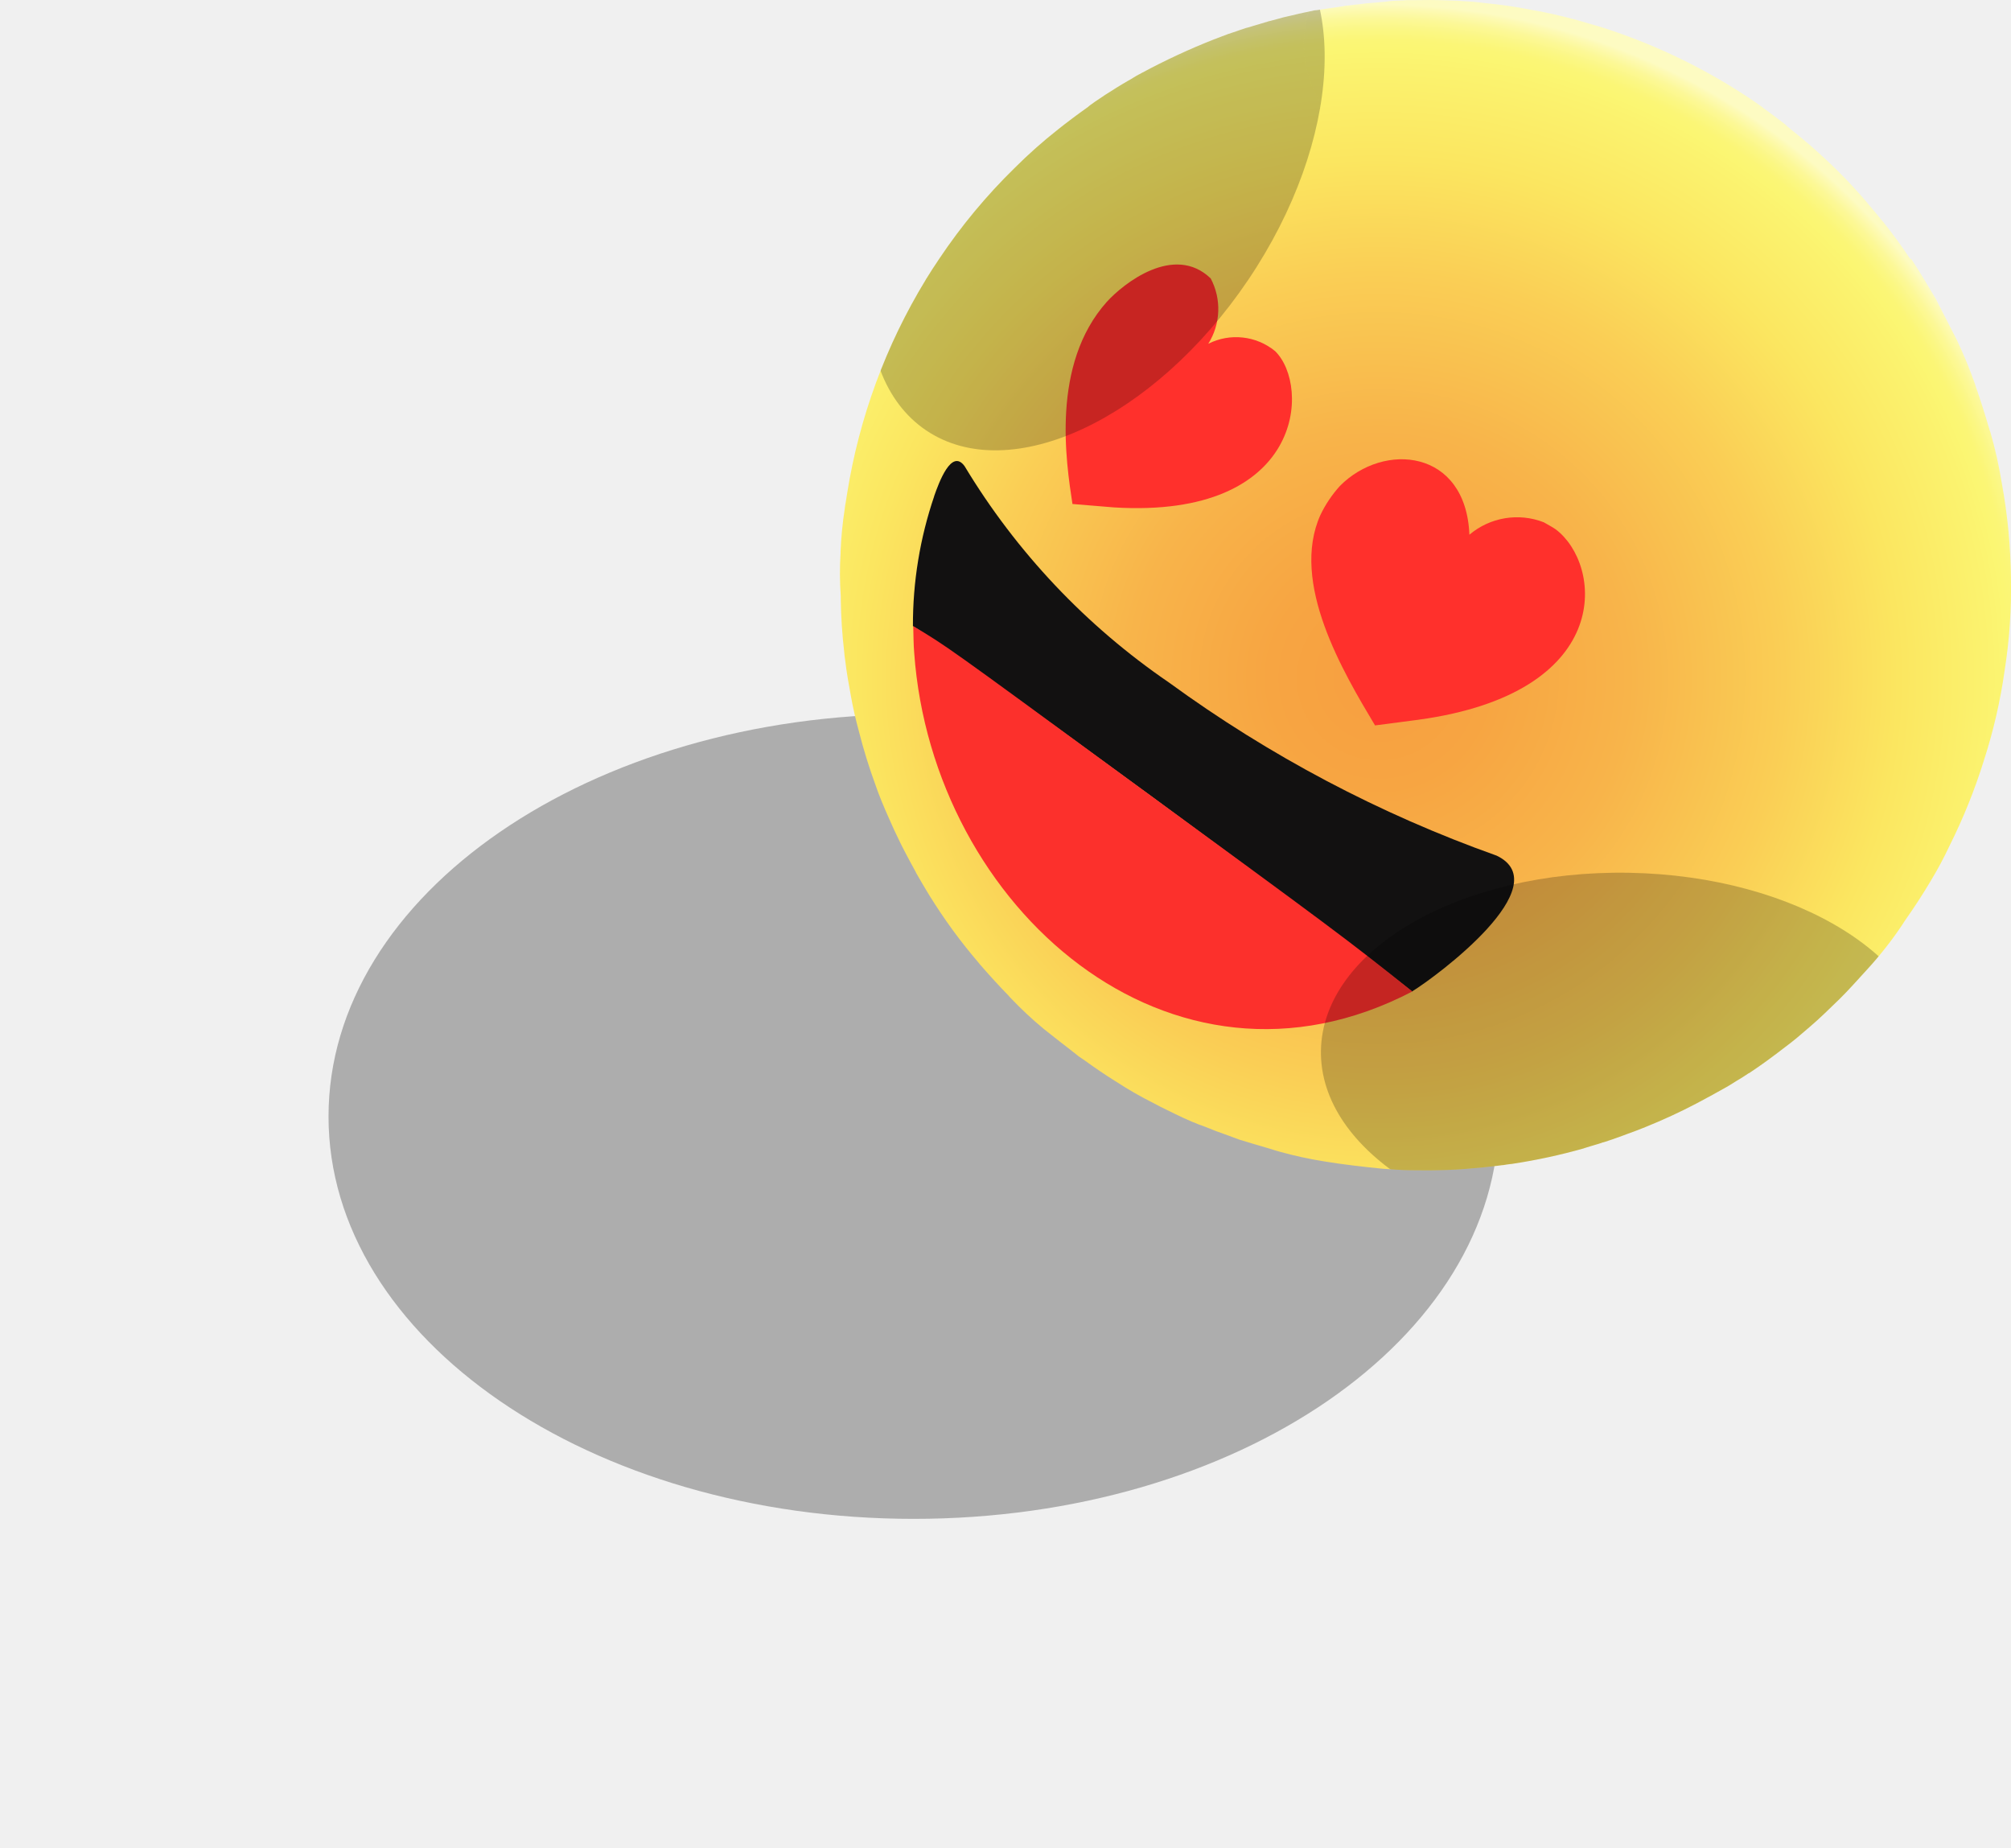
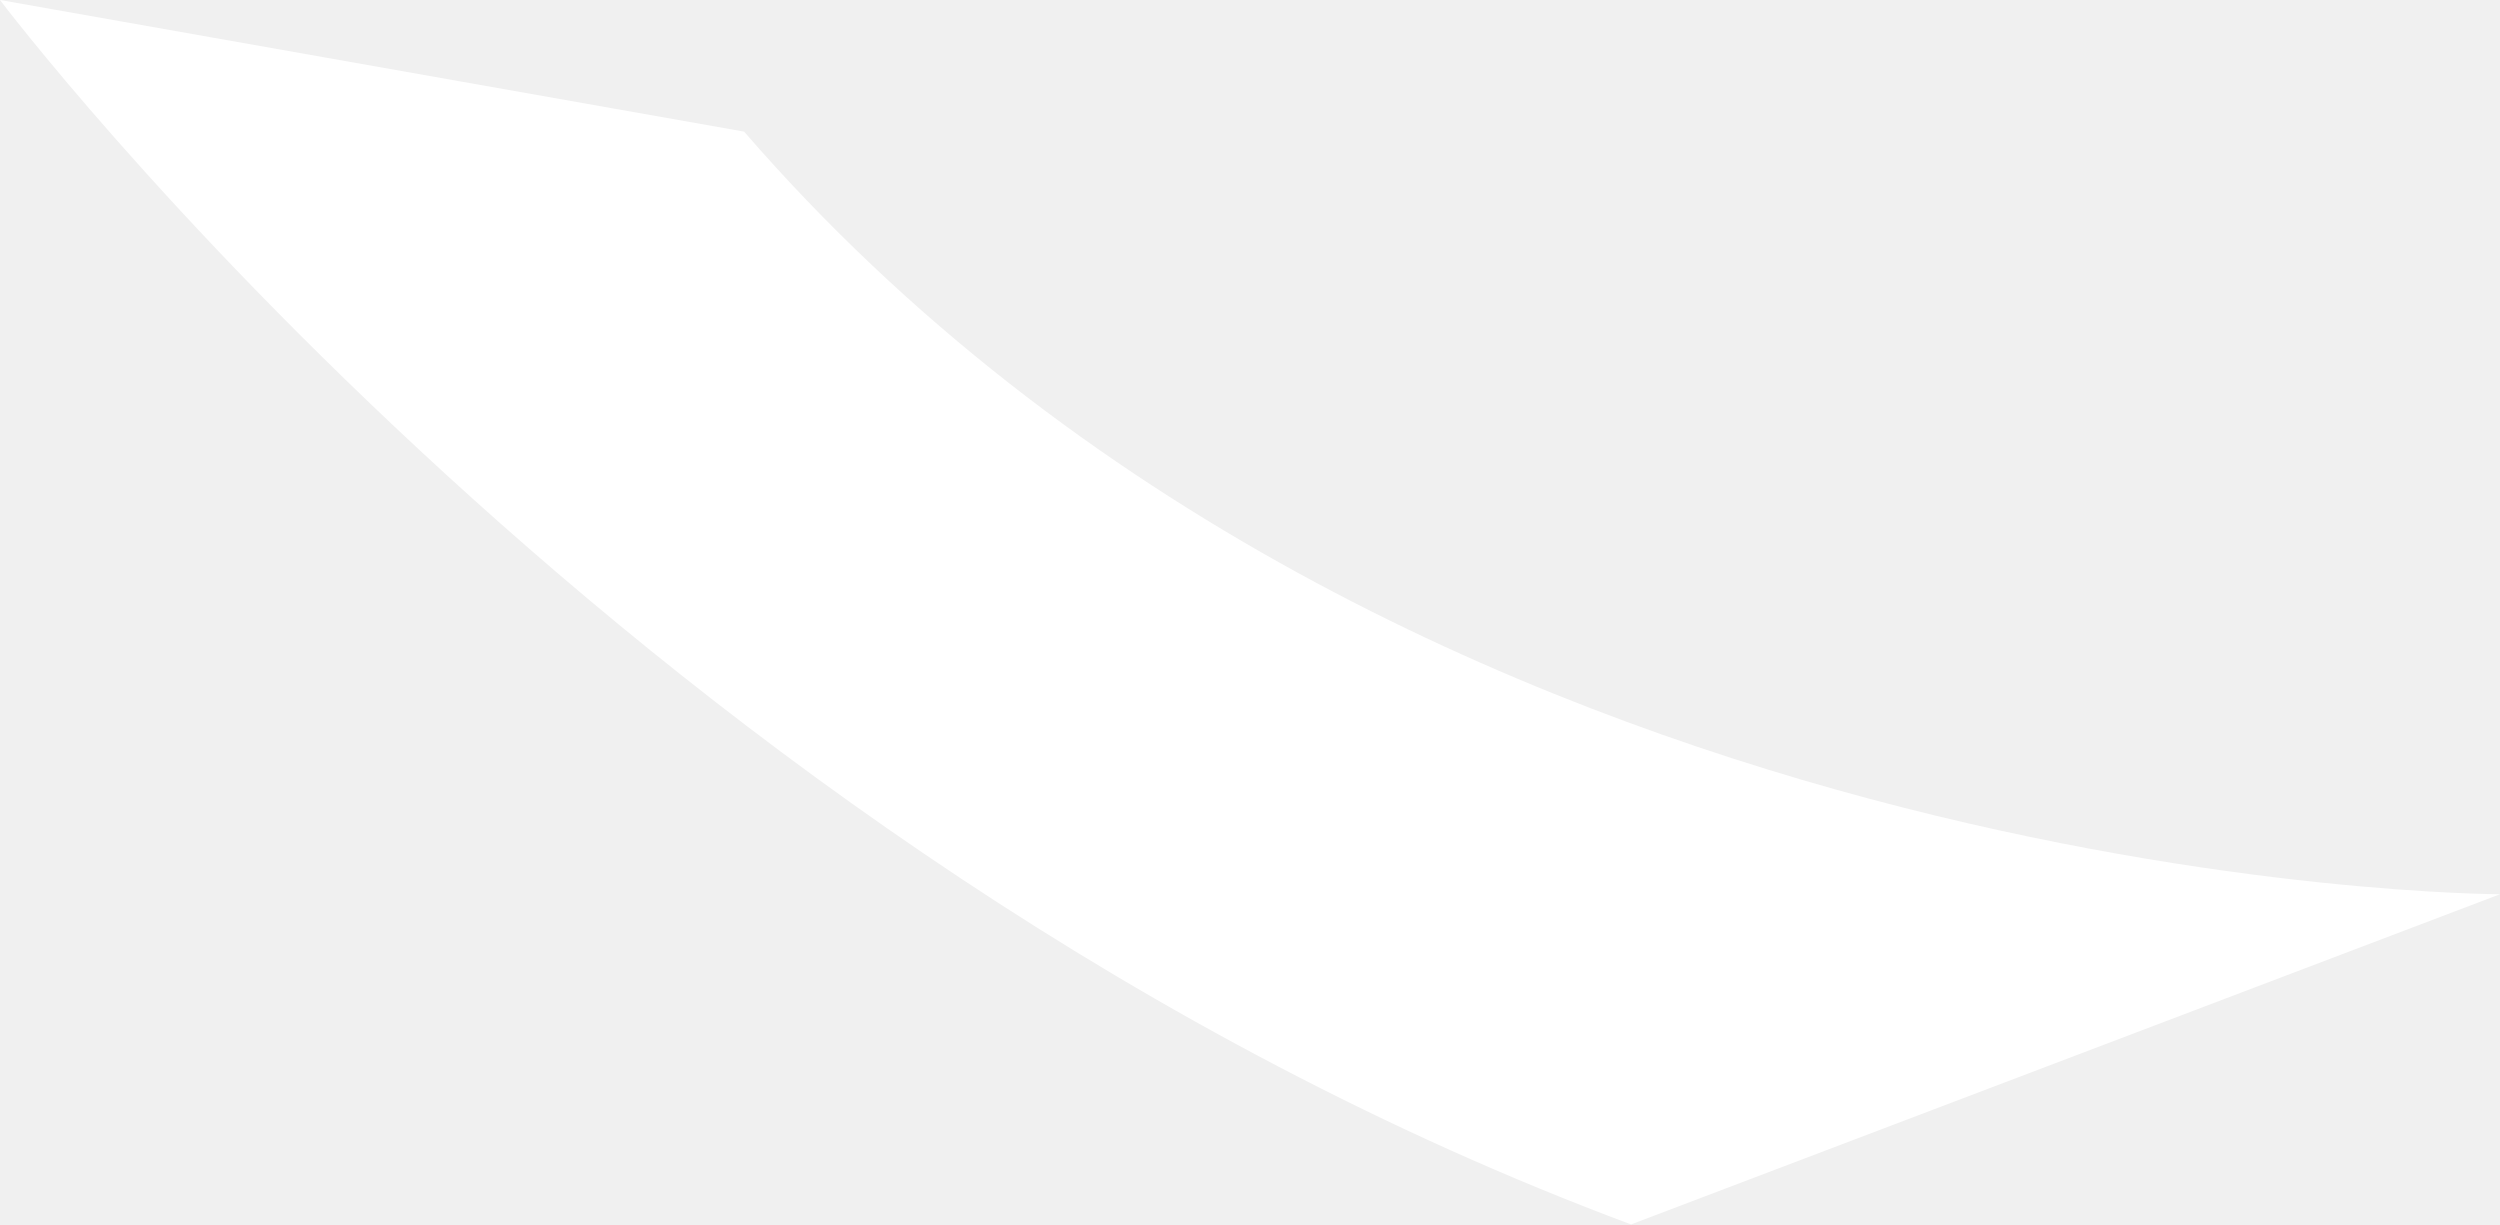
- <svg xmlns="http://www.w3.org/2000/svg" xmlns:xlink="http://www.w3.org/1999/xlink" width="82.478" height="75.758" viewBox="0 0 82.478 75.758">
+ <svg xmlns="http://www.w3.org/2000/svg" width="80.693" height="39.521" viewBox="0 0 80.693 39.521">
  <defs>
-     <radialGradient id="radial-gradient" cx="0.471" cy="0.58" r="0.575" gradientTransform="matrix(-0.999, -0.004, -0.004, 1, 0.933, 0.001)" gradientUnits="objectBoundingBox">
-       <stop offset="0" stop-color="#f79f40" />
-       <stop offset="0.163" stop-color="#f7a542" />
-       <stop offset="0.371" stop-color="#f8b44a" />
-       <stop offset="0.601" stop-color="#face55" />
-       <stop offset="0.771" stop-color="#fbe660" />
-       <stop offset="0.91" stop-color="#fbf36f" />
-       <stop offset="0.932" stop-color="#fbf672" />
-       <stop offset="0.947" stop-color="#fbf676" />
-       <stop offset="0.962" stop-color="#fbf783" />
-       <stop offset="0.978" stop-color="#fcf897" />
-       <stop offset="0.994" stop-color="#fdfab4" />
-       <stop offset="1" stop-color="#fdfbc2" />
-     </radialGradient>
    <clipPath id="clip-path">
-       <path id="Trazado_116496" data-name="Trazado 116496" d="M52.65,29.84v-.06c0-.11-.03-.77-.15-1.75-.01-.09-.02-.17-.03-.26-.02-.12-.04-.25-.06-.38a23.894,23.894,0,0,0-3.15-8.77c0-.01-.01-.01-.01-.02-.17-.29-.35-.57-.54-.85h0a23.353,23.353,0,0,0-3.06-3.74,20.449,20.449,0,0,0-1.77-1.6c-.39-.32-.78-.62-1.19-.91a.265.265,0,0,1-.06-.05l-.05-.04-.21-.15c-.26-.18-.55-.37-.86-.57h0c-.01-.01-.02-.01-.03-.02-.15-.09-.3-.19-.47-.28-.07-.04-.15-.09-.22-.13s-.12-.07-.19-.11a1.092,1.092,0,0,0-.15-.08,25.413,25.413,0,0,0-2.93-1.4c-.26-.11-.47-.18-.58-.23l-.18-.07-.18-.07c-.01,0-.02-.01-.03-.01l-.04-.01-.3-.1-.04-.01c-.01,0-.03-.01-.04-.01l-.2-.07a2.759,2.759,0,0,0-.27-.08l-.23-.07c-.04-.01-.09-.03-.13-.04-.01,0-.03-.01-.04-.01s-.03-.01-.05-.01a.636.636,0,0,1-.07-.02l-.26-.07-.22-.06c-.07-.02-.14-.03-.21-.05h-.01l-.13-.03-.25-.06-.18-.04a2.049,2.049,0,0,0-.24-.05c-.01,0-.03-.01-.04-.01-.06-.01-.12-.03-.18-.04l-.11-.02-.13-.03h-.02l-.04-.01c-.02,0-.05-.01-.07-.01a1.766,1.766,0,0,1-.2-.04.6.6,0,0,0-.12-.02h0a2.068,2.068,0,0,1-.22-.04l-.19-.03c-.03-.01-.07-.01-.11-.02a.985.985,0,0,0-.17-.02,1,1,0,0,0-.16-.02l-.27-.03-.25-.03c-.03,0-.05-.01-.08-.01h-.02a1.641,1.641,0,0,0-.23-.02l-.34-.03c-.08-.01-.16-.01-.23-.02-.09-.01-.17-.01-.26-.02s-.18-.01-.27-.02A.97.97,0,0,1,29.76,7h-.37c-.48-.01-.96-.01-1.45,0-.11,0-.21,0-.31.01s-.22.01-.32.02c-.07,0-.13.01-.19.01-.16.01-.31.02-.46.04-.05,0-.11.01-.16.01-.22.02-.43.04-.64.07-.1.01-.2.02-.3.04h-.01c-.02,0-.04.01-.06.01q-.24.03-.45.06c-.11.02-.23.04-.34.05-.26.04-.47.08-.61.11-.7.14-1.38.3-2.06.5-.41.11-.77.22-1.21.38a24.021,24.021,0,0,0-5.31,2.61h0c-.17.11-.33.22-.49.33a.265.265,0,0,0-.06.05c-.28.2-.56.4-.84.61a.423.423,0,0,1-.07.05l-.02.02-.02.02c-.01.01-.02.02-.03.02s-.02.01-.03.02c-.08.06-.15.12-.23.18-.15.12-.3.24-.44.36-.08.07-.16.13-.24.2-.16.14-.32.27-.46.4l-.02.02-.02.02c-.03.03-.07.06-.1.09-.75.69-1.21,1.19-1.24,1.22-.23.25-.46.51-.69.77-.16.19-.33.38-.5.59-.01.01-.02.03-.04.04l-.03.03c-.34.42-.69.89-1.08,1.46l-.01.01-.01.01c-.01.01-.01.02-.02.02-.18.26-.36.55-.54.86-.16.26-.32.52-.46.75l-.46.88c-.15.29-.29.56-.42.82a16.758,16.758,0,0,0-.76,1.82h0v.01c-.22.6-.42,1.23-.6,1.84l-.01.02a.037.037,0,0,1-.01.03,17.968,17.968,0,0,0-.5,2.13,23.506,23.506,0,0,0-.17,7.66,22.794,22.794,0,0,0,.82,3.68,23.944,23.944,0,0,0,1.38,3.51,15.311,15.311,0,0,0,.75,1.42c.32.56.68,1.11,1.06,1.66.04.07.09.13.13.2a16,16,0,0,0,1.39,1.8c.34.37.78.88,1.14,1.24s.83.82,1.22,1.15h0c.42.37.6.53.99.83q.72.585,1.47,1.08h.01c.16.11.32.22.49.32.19.12.38.24.55.34.09.05.22.13.36.21a.573.573,0,0,1,.07.04c.15.09.33.18.52.29.04.02.09.05.13.07a22.789,22.789,0,0,0,2.12,1c.18.07.42.17.7.28l.24.09.42.15.3.1.11.03c.01,0,.01,0,.02.01l.16.05a2.759,2.759,0,0,0,.27.08l.26.08c.01,0,.02,0,.02.01a22.1,22.1,0,0,0,2.96.66l.09.01c.08.01.17.03.27.04h.03l.23.03.53.06c.24.03.56.05.79.07s.49.03.74.04h.02c.13.01.25.01.37.01.33.01.77,0,1.1.01s.79-.03,1.13-.05c.72-.06,1.68-.17,2.39-.28a18.747,18.747,0,0,0,1.84-.38c.14-.04.28-.08.43-.12.43-.12.87-.25,1.24-.36l.43-.16c.35-.12.69-.25,1.03-.38l.17-.06c.4-.15.89-.38,1.32-.59.19-.09.37-.18.55-.28a15.71,15.71,0,0,0,1.56-.88c.02-.01.03-.02.05-.03.41-.26.82-.52,1.22-.81.09-.06.18-.12.26-.17l.44-.34c.12-.09.23-.18.35-.27l.66-.52a14.289,14.289,0,0,0,1.37-1.26l.03-.03.07-.07c.35-.35.74-.77,1.2-1.29a.138.138,0,0,0,.03-.04h0a20.958,20.958,0,0,0,2.02-2.71c.01-.01.01-.02.02-.03.19-.3.38-.61.57-.95v-.01h0c.08-.14.16-.29.24-.44.11-.2.22-.41.31-.59l.09-.18c.16-.32.31-.65.47-.99.21-.47.41-.94.56-1.36h0c.26-.7.5-1.44.71-2.23.13-.48.25-.96.33-1.41.1-.48.18-.98.25-1.5.02-.12.03-.23.05-.34.08-.69.14-1.41.16-2.14v-.13C52.68,31.04,52.68,30.45,52.65,29.84Z" transform="translate(-4.654 -6.992)" />
+       <path id="Trazado_197135" data-name="Trazado 197135" d="M86.981,63.758,115.029,53.1s-35.348,0-56.675-24.614L34.336,24.237S55.184,51.911,86.981,63.758" fill="none" />
    </clipPath>
-     <linearGradient id="linear-gradient" x1="-0.166" y1="-323.933" x2="-1.166" y2="-323.933" gradientUnits="objectBoundingBox">
-       <stop offset="0" stop-color="#19b79c" />
-       <stop offset="0.405" stop-color="#1dbb9e" />
-       <stop offset="0.825" stop-color="#2ac8a3" />
-       <stop offset="0.997" stop-color="#31cfa6" />
+     <linearGradient id="linear-gradient" x1="-0.426" y1="9.508" x2="-0.413" y2="9.508" gradientUnits="objectBoundingBox">
+       <stop offset="0" stop-color="#f2d1fe" />
+       <stop offset="0.017" stop-color="#f2d1fe" />
+       <stop offset="1" stop-color="#fff" />
    </linearGradient>
-     <linearGradient id="linear-gradient-2" x1="-2.106" y1="-363.238" x2="-3.08" y2="-363.238" xlink:href="#linear-gradient" />
-     <clipPath id="clip-path-2">
-       <path id="Trazado_116504" data-name="Trazado 116504" d="M4.652,29.65v-.06a15.757,15.757,0,0,1,.17-1.74,2.335,2.335,0,0,1,.04-.26c.02-.12.04-.25.06-.38a24.088,24.088,0,0,1,3.22-8.75c0-.01.01-.01.01-.02.18-.29.36-.57.55-.85h0a23.39,23.39,0,0,1,3.09-3.72,20.134,20.134,0,0,1,1.78-1.58q.585-.465,1.2-.9a.265.265,0,0,0,.06-.05l.05-.04.21-.15c.26-.18.55-.37.86-.56h0c.01-.01.02-.01.03-.02.15-.09.31-.19.47-.28a2.53,2.53,0,0,0,.22-.13c.06-.04.12-.07.19-.11.05-.03.1-.05.15-.08a27.308,27.308,0,0,1,2.95-1.37c.26-.1.47-.18.58-.22l.18-.06.18-.06c.01,0,.02-.01.03-.01l.05-.02.3-.1.04-.01c.01,0,.03-.01.04-.01l.2-.06c.08-.02.19-.06.27-.08l.23-.07a.647.647,0,0,0,.13-.04c.01,0,.03-.01.04-.01s.03-.01.05-.01a.637.637,0,0,0,.07-.02l.26-.07.22-.06c.07-.02.14-.03.21-.05h.01l.13-.03c.08-.02.18-.04.25-.06l.18-.04c.08-.02.16-.03.24-.05.01,0,.03-.01.04-.01a1.163,1.163,0,0,0,.18-.04l.11-.01.13-.02h.02l.04-.01c.02,0,.05-.01.07-.01l.2-.03c.04-.01.09-.01.13-.02h0l.22-.03.19-.03a.516.516,0,0,0,.11-.02.985.985,0,0,1,.17-.02c.06-.01.11-.01.16-.02l.27-.03.25-.03c.03,0,.05-.01.08-.01h.02c.07-.01.15-.01.23-.02l.34-.03c.08-.01.16-.01.23-.02a1.569,1.569,0,0,1,.24-.03,2.437,2.437,0,0,1,.27-.01.86.86,0,0,1,.16-.01l.15-.01h.24c.49-.01.97-.01,1.45.01.11,0,.21.01.31.01s.22.01.32.02c.07,0,.13.01.19.01.16.01.31.02.46.04.05.01.11.01.16.02.22.02.43.05.64.07.1.01.2.03.3.04h.01c.02,0,.04.01.06.01.16.02.31.05.45.07l.34.06c.26.05.47.09.6.11.69.14,1.38.31,2.06.52.41.11.76.23,1.21.39a24.178,24.178,0,0,1,5.28,2.65h0c.16.11.33.22.49.34a.265.265,0,0,1,.06.05c.28.2.56.41.83.62a.424.424,0,0,0,.07.05l.02.02.02.02.03.03c.01.01.02.01.02.02.08.06.15.12.22.18.15.12.3.24.44.36.08.07.16.14.24.2.16.14.31.28.46.41l.02.02.02.02c.03.03.07.06.1.09.75.69,1.2,1.2,1.23,1.23.23.25.46.51.68.78.16.19.32.38.49.59.01.01.02.03.04.04l.02.03c.33.42.69.89,1.07,1.47l.04.01.01.01c.01.01.01.02.02.02.17.26.36.56.54.86.16.26.31.53.45.75l.45.88c.15.29.29.56.42.82a18.431,18.431,0,0,1,.75,1.83h0v.01c.21.6.41,1.23.59,1.85l.01.02a.037.037,0,0,0,.01.03,17.59,17.59,0,0,1,.48,2.14,22.71,22.71,0,0,1,.37,3.87,21.465,21.465,0,0,1-.26,3.8,21.96,21.96,0,0,1-.85,3.68,23.286,23.286,0,0,1-1.41,3.5,15.244,15.244,0,0,1-.76,1.42c-.33.56-.69,1.11-1.07,1.65-.04.07-.09.13-.13.2a15.2,15.2,0,0,1-1.41,1.79c-.34.37-.79.88-1.15,1.23s-.84.82-1.22,1.14h0c-.43.37-.6.52-1,.82-.49.38-.98.74-1.48,1.07H41.9c-.16.11-.32.21-.49.31-.19.12-.38.24-.55.33-.09.05-.22.12-.36.2a.574.574,0,0,0-.07.04c-.15.08-.33.18-.52.28-.04.02-.09.05-.13.07a23.108,23.108,0,0,1-2.12.98c-.18.07-.42.17-.71.27l-.24.09-.42.15-.3.1-.11.03c-.01,0-.01,0-.02.01l-.16.05c-.08.02-.19.06-.27.08l-.26.08c-.01,0-.02,0-.02.01a23.962,23.962,0,0,1-2.96.64l-.09.01c-.08.01-.17.02-.27.04H31.8l-.23.03-.53.06c-.24.02-.56.05-.79.07s-.49.03-.74.04h-.02c-.13,0-.25.01-.37.01-.33.01-.77,0-1.1,0s-.79-.04-1.13-.06c-.72-.07-1.68-.18-2.39-.3a16.281,16.281,0,0,1-1.84-.4c-.14-.04-.28-.08-.43-.13-.43-.12-.87-.26-1.24-.37l-.43-.16c-.35-.12-.69-.25-1.03-.39l-.17-.06c-.4-.15-.88-.38-1.32-.6-.19-.09-.37-.18-.55-.28a15.612,15.612,0,0,1-1.55-.89.219.219,0,0,0-.05-.03c-.41-.26-.81-.53-1.21-.82-.09-.06-.17-.12-.25-.17L14,49.97c-.12-.09-.23-.18-.35-.27l-.66-.52a15.233,15.233,0,0,1-1.36-1.27l-.03-.03-.06-.07c-.34-.35-.74-.78-1.19-1.3a.138.138,0,0,1-.03-.04h0a21.889,21.889,0,0,1-2-2.73c-.01-.01-.01-.02-.02-.03-.18-.3-.37-.61-.56-.95v-.01h0c-.08-.14-.16-.29-.24-.44-.11-.21-.22-.41-.31-.59l-.09-.18c-.16-.32-.31-.65-.46-.99-.21-.47-.41-.95-.55-1.36h0a22.441,22.441,0,0,1-.69-2.23c-.13-.48-.24-.96-.32-1.41-.09-.49-.18-.98-.24-1.5-.02-.12-.03-.23-.04-.34a21.166,21.166,0,0,1-.14-2.14v-.13A13.347,13.347,0,0,1,4.652,29.65Z" transform="translate(-4.627 -6.983)" fill="url(#radial-gradient)" />
-     </clipPath>
  </defs>
-   <g id="Grupo_157926" data-name="Grupo 157926" transform="translate(13.474)">
-     <ellipse id="Elipse_4737" data-name="Elipse 4737" cx="24" cy="16.5" rx="24" ry="16.5" transform="translate(0 29.284)" fill="#0b0b0b" opacity="0.292" style="mix-blend-mode: multiply;isolation: isolate" />
-     <path id="Trazado_116493" data-name="Trazado 116493" d="M4.652,29.65v-.06a15.757,15.757,0,0,1,.17-1.74,2.335,2.335,0,0,1,.04-.26c.02-.12.04-.25.06-.38a24.088,24.088,0,0,1,3.22-8.75c0-.01.01-.01.01-.02.18-.29.36-.57.55-.85h0a23.39,23.39,0,0,1,3.09-3.72,20.134,20.134,0,0,1,1.78-1.58q.585-.465,1.2-.9a.265.265,0,0,0,.06-.05l.05-.04.21-.15c.26-.18.55-.37.86-.56h0c.01-.01.02-.01.03-.02.15-.09.31-.19.47-.28a2.53,2.53,0,0,0,.22-.13c.06-.04.12-.07.19-.11.05-.03.1-.05.15-.08a27.308,27.308,0,0,1,2.95-1.37c.26-.1.47-.18.58-.22l.18-.06.18-.06c.01,0,.02-.01.03-.01l.05-.02.3-.1.04-.01c.01,0,.03-.01.04-.01l.2-.06c.08-.02.19-.06.27-.08l.23-.07a.647.647,0,0,0,.13-.04c.01,0,.03-.01.04-.01s.03-.01.05-.01a.637.637,0,0,0,.07-.02l.26-.07.22-.06c.07-.02.14-.03.21-.05h.01l.13-.03c.08-.02.18-.04.25-.06l.18-.04c.08-.02.16-.03.24-.05.01,0,.03-.01.04-.01a1.163,1.163,0,0,0,.18-.04l.11-.01.13-.02h.02l.04-.01c.02,0,.05-.01.07-.01l.2-.03c.04-.01.09-.01.13-.02h0l.22-.03.19-.03a.516.516,0,0,0,.11-.02.985.985,0,0,1,.17-.02c.06-.01.11-.01.16-.02l.27-.03.25-.03c.03,0,.05-.01.08-.01h.02c.07-.01.15-.01.23-.02l.34-.03c.08-.01.16-.01.23-.02a1.569,1.569,0,0,1,.24-.03,2.437,2.437,0,0,1,.27-.01.86.86,0,0,1,.16-.01l.15-.01h.24c.49-.01.97-.01,1.45.01.11,0,.21.01.31.01s.22.01.32.02c.07,0,.13.01.19.01.16.01.31.02.46.04.05.01.11.01.16.02.22.02.43.05.64.07.1.01.2.03.3.04h.01c.02,0,.04.01.06.01.16.02.31.05.45.07l.34.06c.26.05.47.09.6.11.69.14,1.38.31,2.06.52.41.11.76.23,1.21.39a24.178,24.178,0,0,1,5.28,2.65h0c.16.11.33.22.49.34a.265.265,0,0,1,.06.05c.28.2.56.41.83.62a.424.424,0,0,0,.07.05l.02.02.02.02.03.03c.01.01.02.01.02.02.08.06.15.12.22.18.15.12.3.24.44.36.08.07.16.14.24.2.16.14.31.28.46.41l.02.02.02.02c.03.03.07.06.1.09.75.69,1.2,1.2,1.23,1.23.23.25.46.51.68.78.16.19.32.38.49.59.01.01.02.03.04.04l.02.03c.33.42.69.89,1.07,1.47l.04.01.01.01c.01.01.01.02.02.02.17.26.36.56.54.86.16.26.31.53.45.75l.45.88c.15.29.29.56.42.82a18.431,18.431,0,0,1,.75,1.83h0v.01c.21.6.41,1.23.59,1.85l.01.02a.037.037,0,0,0,.01.03,17.59,17.59,0,0,1,.48,2.14,22.71,22.71,0,0,1,.37,3.87,21.465,21.465,0,0,1-.26,3.8,21.96,21.96,0,0,1-.85,3.68,23.286,23.286,0,0,1-1.41,3.5,15.244,15.244,0,0,1-.76,1.42c-.33.56-.69,1.11-1.07,1.65-.04.07-.09.13-.13.2a15.2,15.2,0,0,1-1.41,1.79c-.34.37-.79.88-1.15,1.23s-.84.82-1.22,1.14h0c-.43.37-.6.52-1,.82-.49.38-.98.74-1.48,1.07H41.9c-.16.11-.32.21-.49.31-.19.12-.38.24-.55.33-.09.05-.22.12-.36.2a.574.574,0,0,0-.07.04c-.15.08-.33.18-.52.28-.04.02-.09.05-.13.07a23.108,23.108,0,0,1-2.12.98c-.18.07-.42.17-.71.27l-.24.09-.42.15-.3.1-.11.03c-.01,0-.01,0-.02.01l-.16.05c-.08.02-.19.06-.27.08l-.26.08c-.01,0-.02,0-.02.01a23.962,23.962,0,0,1-2.96.64l-.09.01c-.08.01-.17.02-.27.04H31.8l-.23.03-.53.06c-.24.02-.56.05-.79.07s-.49.03-.74.04h-.02c-.13,0-.25.01-.37.01-.33.01-.77,0-1.1,0s-.79-.04-1.13-.06c-.72-.07-1.68-.18-2.39-.3a16.281,16.281,0,0,1-1.84-.4c-.14-.04-.28-.08-.43-.13-.43-.12-.87-.26-1.24-.37l-.43-.16c-.35-.12-.69-.25-1.03-.39l-.17-.06c-.4-.15-.88-.38-1.32-.6-.19-.09-.37-.18-.55-.28a15.612,15.612,0,0,1-1.55-.89.219.219,0,0,0-.05-.03c-.41-.26-.81-.53-1.21-.82-.09-.06-.17-.12-.25-.17L14,49.97c-.12-.09-.23-.18-.35-.27l-.66-.52a15.233,15.233,0,0,1-1.36-1.27l-.03-.03-.06-.07c-.34-.35-.74-.78-1.19-1.3a.138.138,0,0,1-.03-.04h0a21.889,21.889,0,0,1-2-2.73c-.01-.01-.01-.02-.02-.03-.18-.3-.37-.61-.56-.95v-.01h0c-.08-.14-.16-.29-.24-.44-.11-.21-.22-.41-.31-.59l-.09-.18c-.16-.32-.31-.65-.46-.99-.21-.47-.41-.95-.55-1.36h0a22.441,22.441,0,0,1-.69-2.23c-.13-.48-.24-.96-.32-1.41-.09-.49-.18-.98-.24-1.5-.02-.12-.03-.23-.04-.34a21.166,21.166,0,0,1-.14-2.14v-.13A13.347,13.347,0,0,1,4.652,29.65Z" transform="translate(16.349 -6.983)" fill="url(#radial-gradient)" />
-     <g id="Grupo_86225" data-name="Grupo 86225" transform="translate(20.955 0.009)" clip-path="url(#clip-path)">
-       <path id="Trazado_116494" data-name="Trazado 116494" d="M50.67,21.64a4.37,4.37,0,0,1,.18-.46C50.8,21.33,50.74,21.48,50.67,21.64Z" transform="translate(-48.844 -6.992)" fill="url(#linear-gradient)" />
-       <path id="Trazado_116495" data-name="Trazado 116495" d="M4.7,34.92c.03-.14.05-.28.08-.41C4.75,34.65,4.73,34.79,4.7,34.92Z" transform="translate(43.196 -6.992)" fill="url(#linear-gradient-2)" />
-     </g>
-     <path id="Trazado_116497" data-name="Trazado 116497" d="M25.873,27.33A16.375,16.375,0,0,0,25,32.66c2.26,1.39,16.97,12.2,20.47,14.98,1.03-.63,6.02-4.35,3.47-5.57a52.925,52.925,0,0,1-13.44-7.1,28.664,28.664,0,0,1-8.38-8.87c-.54-.75-1.06.69-1.25,1.23" transform="translate(-1.032 -6.983)" fill="#121111" />
-     <path id="Trazado_116499" data-name="Trazado 116499" d="M29.22,33.76c.75,10.43,10.52,19.05,20.43,13.88-2.65-2.12-3.33-2.62-11.66-8.71-7.45-5.46-7.45-5.46-8.81-6.27.01.33.01.77.04,1.1" transform="translate(-5.199 -6.983)" fill="#fc302c" />
-     <g id="Grupo_86231" data-name="Grupo 86231" transform="translate(40.307 18.833)">
-       <path id="Trazado_116501" data-name="Trazado 116501" d="M22.473,28.1c-1.25,2.78.93,6.44,2.24,8.63.65-.09,1.52-.19,2.17-.29,7.67-1.22,7.14-6.32,5.24-7.75-.14-.1-.34-.2-.49-.29a3.024,3.024,0,0,0-3.05.51c-.14-3.51-3.51-3.82-5.31-2a4.969,4.969,0,0,0-.8,1.19" transform="translate(-22.099 -25.816)" fill="#ff302c" />
-     </g>
-     <g id="Grupo_86232" data-name="Grupo 86232" transform="translate(30.232 10.846)">
-       <path id="Trazado_116503" data-name="Trazado 116503" d="M35.806,19.36c-2.3,2.57-1.67,6.58-1.41,8.29.51.04,1.19.1,1.7.14,7.78.48,8.08-4.98,6.61-6.41a2.529,2.529,0,0,0-2.74-.3,2.679,2.679,0,0,0,.1-2.68c-1.5-1.44-3.58.21-4.26.96" transform="translate(-34.117 -17.829)" fill="#ff302c" />
-     </g>
-     <g id="Enmascarar_grupo_59" data-name="Enmascarar grupo 59" transform="translate(20.976 0)" clip-path="url(#clip-path-2)">
-       <g id="Grupo_86233" data-name="Grupo 86233" transform="translate(-2.683 -7.272)" opacity="0.561" style="mix-blend-mode: multiply;isolation: isolate">
-         <g id="Grupo_86230" data-name="Grupo 86230" transform="translate(0)">
-           <ellipse id="Elipse_4734" data-name="Elipse 4734" cx="12.5" cy="7.5" rx="12.5" ry="7.5" transform="translate(21.707 1.557)" fill="#fff" opacity="0.743" />
-           <ellipse id="Elipse_4735" data-name="Elipse 4735" cx="12.5" cy="7.5" rx="12.5" ry="7.5" transform="translate(26.415 8.388) rotate(124)" opacity="0.387" />
-           <ellipse id="Elipse_4736" data-name="Elipse 4736" cx="12.5" cy="7.5" rx="12.5" ry="7.5" transform="matrix(-1, -0.017, 0.017, -1, 47.282, 58.274)" opacity="0.387" />
-         </g>
+   <g id="Grupo_143169" data-name="Grupo 143169" transform="translate(-949.336 -147.237)">
+     <g id="Grupo_142951" data-name="Grupo 142951" transform="translate(915 123)">
+       <g id="Grupo_142950" data-name="Grupo 142950" clip-path="url(#clip-path)">
+         <rect id="Rectángulo_44842" data-name="Rectángulo 44842" width="80.693" height="39.521" transform="translate(34.336 24.237)" fill="url(#linear-gradient)" />
      </g>
    </g>
  </g>
</svg>
